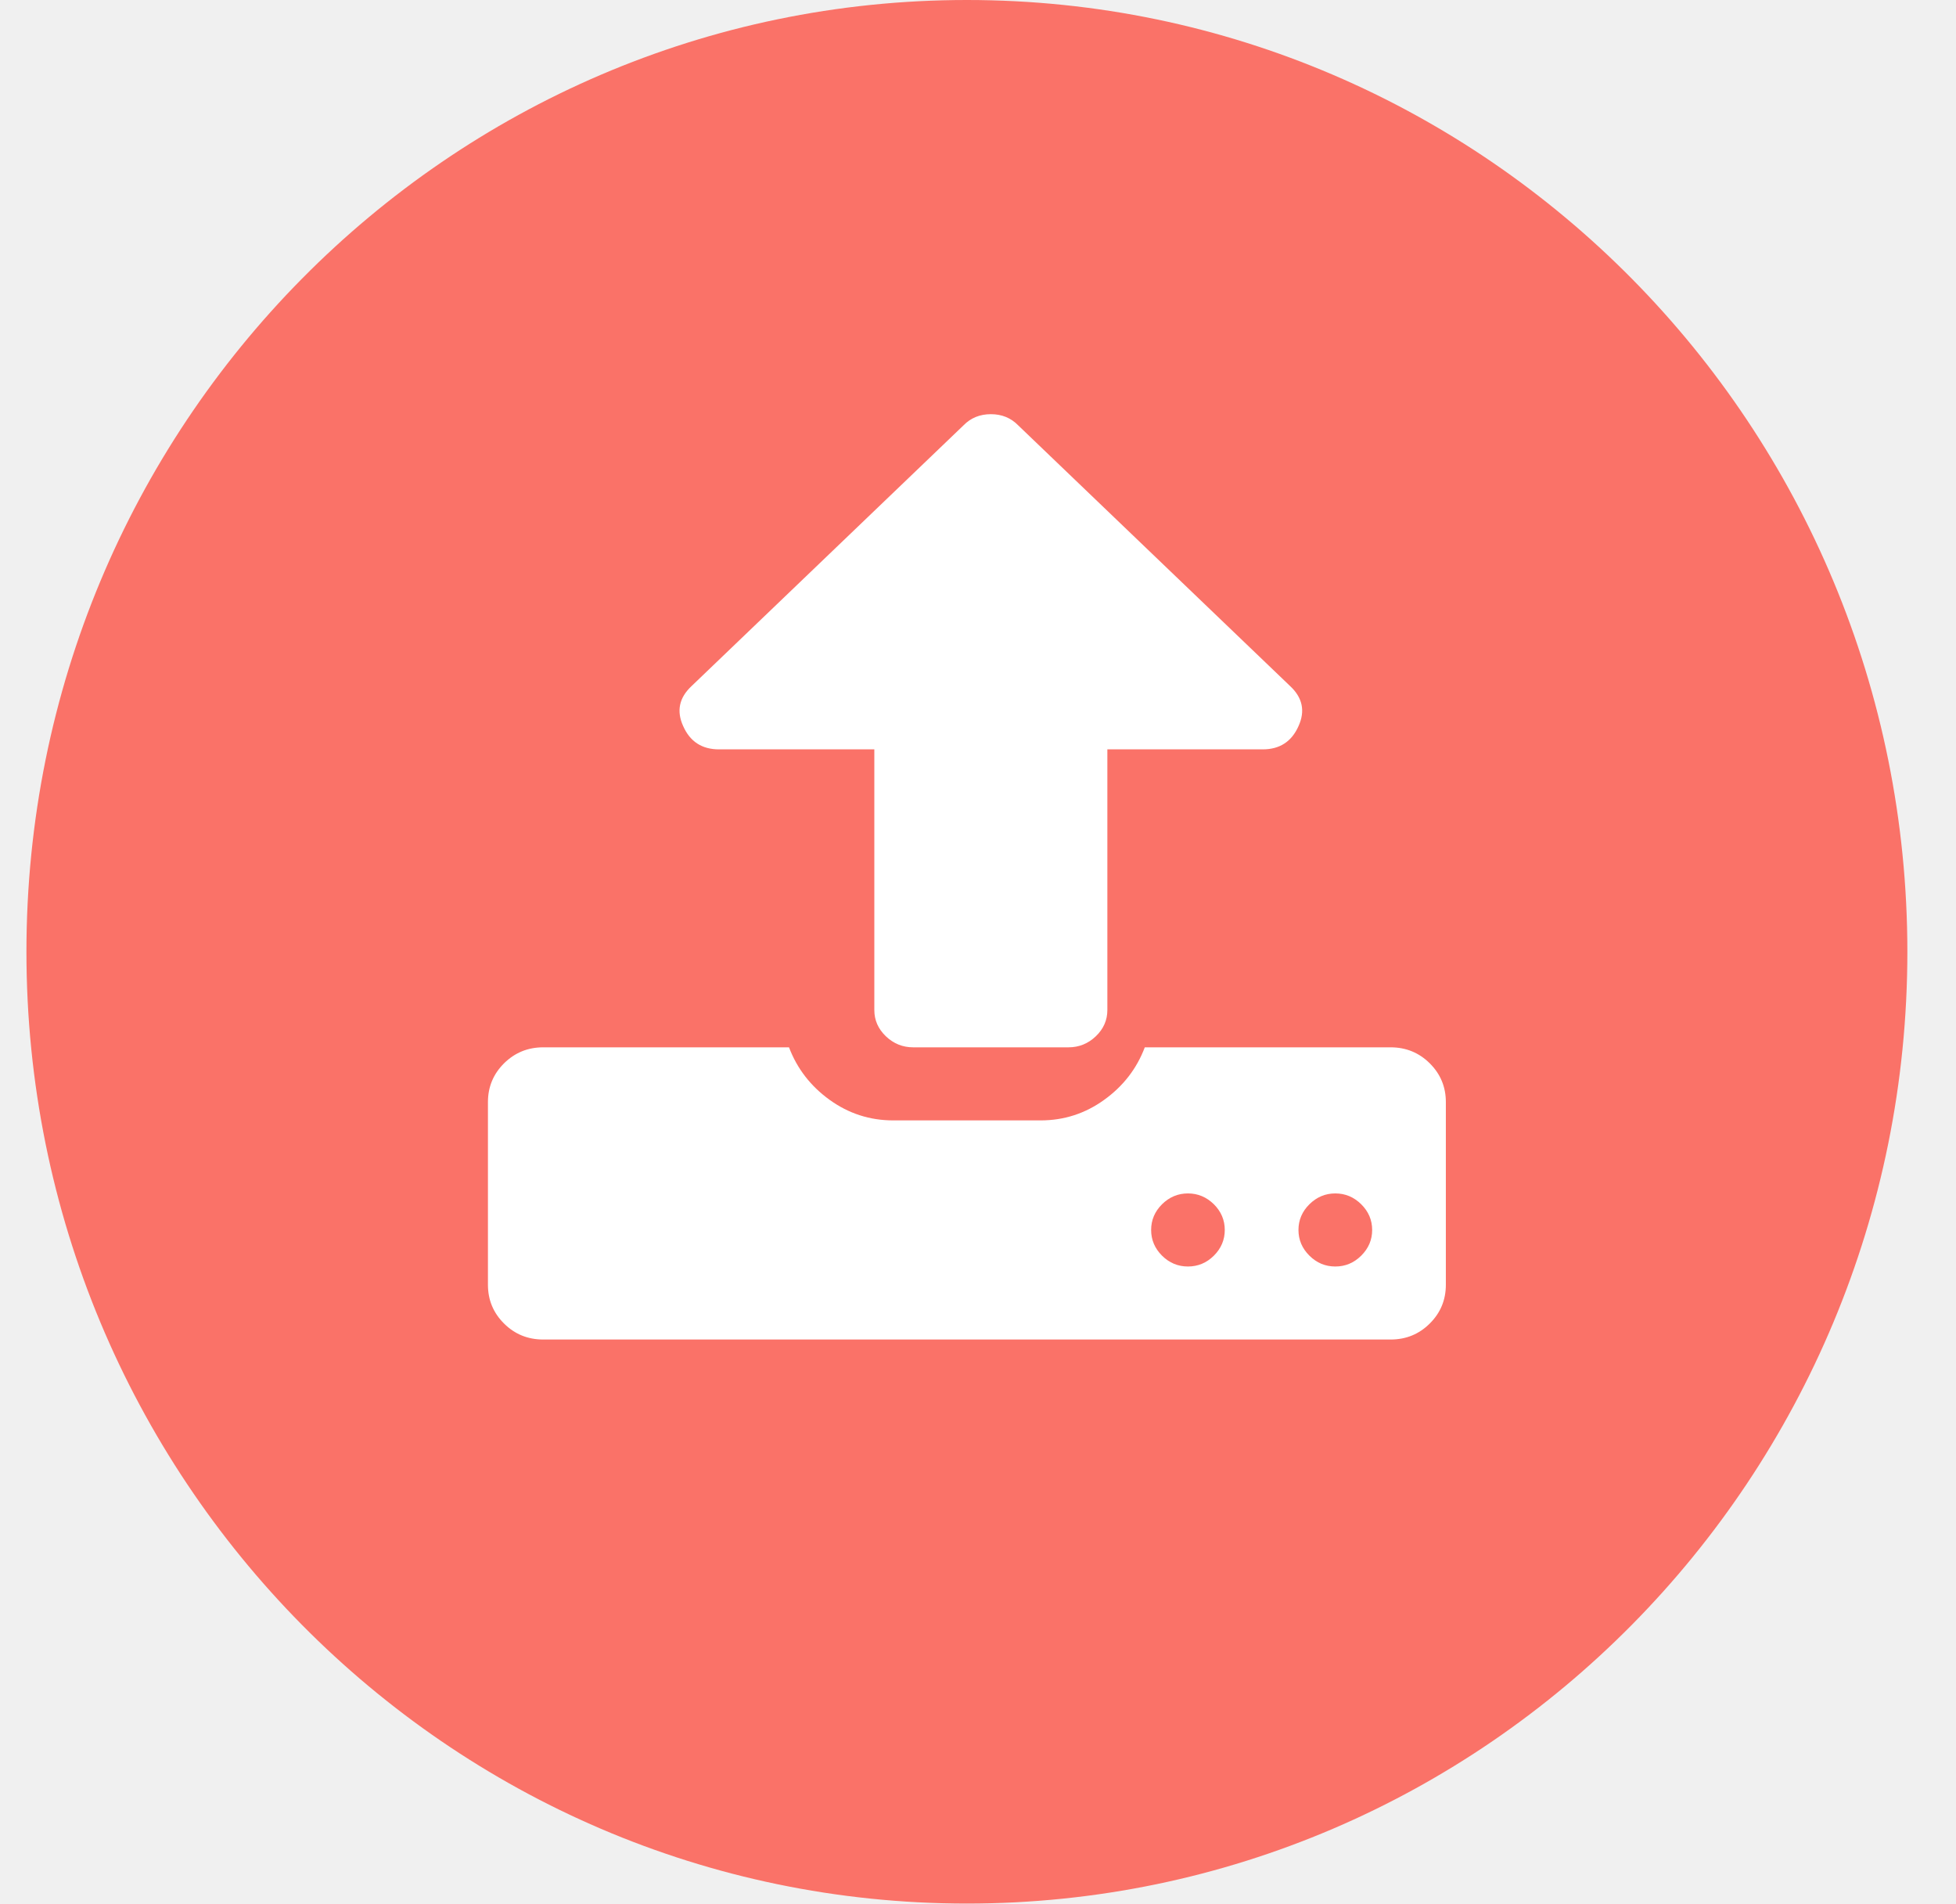
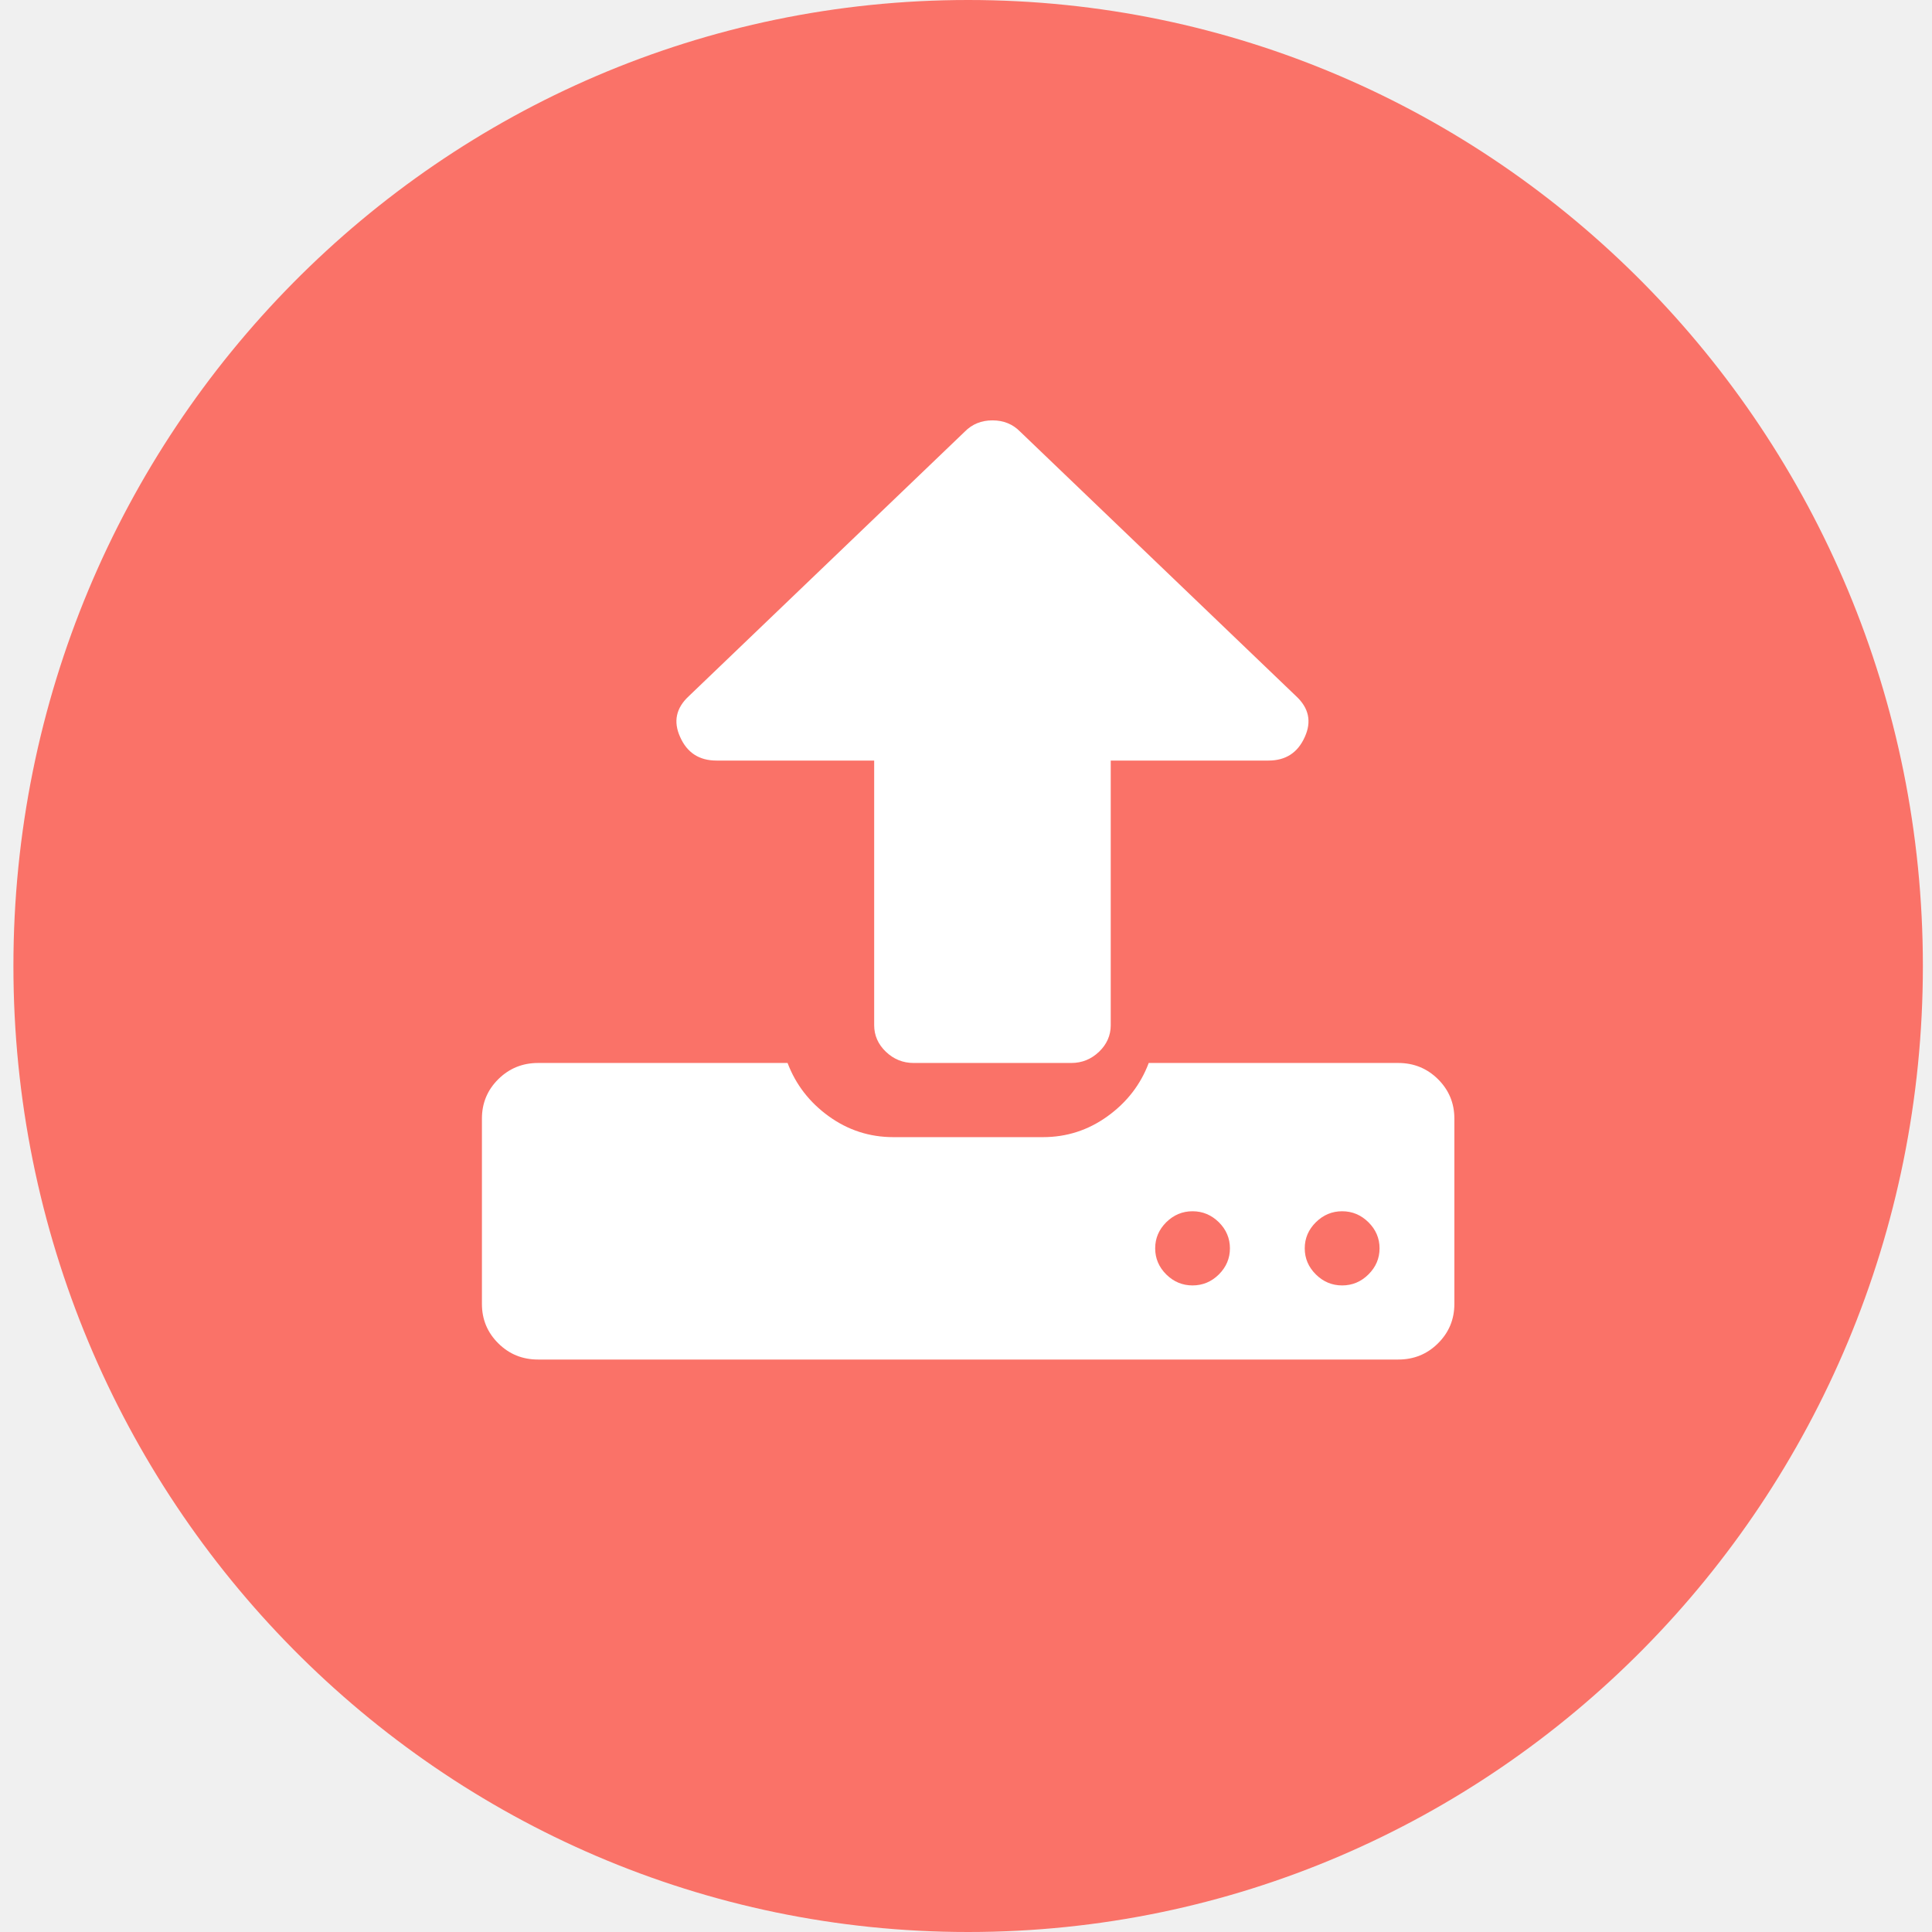
- <svg xmlns="http://www.w3.org/2000/svg" width="37" height="36" viewBox="0 0 37 36" fill="none">
-   <path fill-rule="evenodd" clip-rule="evenodd" d="M18.29 36C28.115 36 36.08 27.941 36.08 18C36.08 8.059 28.115 0 18.29 0C8.465 0 0.5 8.059 0.5 18C0.5 27.941 8.465 36 18.29 36Z" fill="#FA7268" />
-   <path fill-rule="evenodd" clip-rule="evenodd" d="M16.539 14.172H13.601C13.279 14.172 13.053 14.026 12.923 13.732C12.793 13.446 12.847 13.193 13.084 12.973L18.227 8.043C18.364 7.903 18.537 7.833 18.743 7.833C18.95 7.833 19.122 7.903 19.259 8.043L24.402 12.973C24.639 13.193 24.693 13.446 24.563 13.732C24.433 14.025 24.207 14.172 23.886 14.172H20.947V19.103C20.947 19.293 20.874 19.459 20.729 19.598C20.583 19.737 20.411 19.807 20.212 19.807H17.274C17.075 19.807 16.903 19.737 16.757 19.598C16.612 19.459 16.539 19.293 16.539 19.103V14.172ZM26.305 19.807C26.595 19.807 26.842 19.908 27.045 20.109C27.248 20.311 27.35 20.555 27.35 20.843V24.297C27.35 24.585 27.248 24.83 27.045 25.031C26.842 25.233 26.595 25.333 26.305 25.333H10.276C9.985 25.333 9.738 25.233 9.535 25.031C9.332 24.83 9.23 24.585 9.23 24.297V20.843C9.23 20.555 9.332 20.311 9.535 20.109C9.739 19.908 9.985 19.807 10.276 19.807H14.925C15.078 20.21 15.334 20.541 15.693 20.8C16.052 21.059 16.453 21.189 16.896 21.189H19.684C20.127 21.189 20.528 21.059 20.887 20.8C21.247 20.541 21.503 20.21 21.655 19.807H26.305ZM22.471 23.952C22.66 23.952 22.824 23.884 22.962 23.747C23.099 23.61 23.168 23.448 23.168 23.261C23.168 23.074 23.099 22.912 22.962 22.775C22.823 22.639 22.66 22.57 22.471 22.57C22.283 22.57 22.119 22.639 21.981 22.775C21.844 22.912 21.775 23.074 21.775 23.261C21.775 23.448 21.844 23.61 21.981 23.747C22.119 23.884 22.283 23.952 22.471 23.952ZM25.749 23.747C25.611 23.884 25.448 23.952 25.259 23.952C25.07 23.952 24.907 23.884 24.769 23.747C24.631 23.61 24.562 23.448 24.562 23.261C24.562 23.074 24.631 22.912 24.769 22.775C24.907 22.639 25.07 22.57 25.259 22.57C25.448 22.57 25.611 22.639 25.749 22.775C25.887 22.912 25.956 23.074 25.956 23.261C25.956 23.448 25.887 23.61 25.749 23.747Z" fill="white" />
+ <svg xmlns="http://www.w3.org/2000/svg" width="36" height="36" viewBox="0 0 36 36" fill="none">
+   <path fill-rule="evenodd" clip-rule="evenodd" d="M18.04 36C27.865 36 35.83 27.941 35.83 18C35.83 8.059 27.865 0 18.04 0C8.215 0 0.25 8.059 0.25 18C0.25 27.941 8.215 36 18.04 36Z" fill="#FA7268" />
+   <path fill-rule="evenodd" clip-rule="evenodd" d="M16.289 14.172H13.351C13.029 14.172 12.803 14.026 12.673 13.732C12.543 13.446 12.597 13.193 12.834 12.973L17.977 8.043C18.114 7.903 18.287 7.833 18.493 7.833C18.7 7.833 18.872 7.903 19.009 8.043L24.152 12.973C24.389 13.193 24.443 13.446 24.313 13.732C24.183 14.025 23.957 14.172 23.636 14.172H20.697V19.103C20.697 19.293 20.624 19.459 20.479 19.598C20.333 19.737 20.161 19.807 19.962 19.807H17.024C16.825 19.807 16.653 19.737 16.507 19.598C16.362 19.459 16.289 19.293 16.289 19.103V14.172ZM26.055 19.807C26.345 19.807 26.592 19.908 26.795 20.109C26.998 20.311 27.1 20.555 27.1 20.843V24.297C27.1 24.585 26.998 24.83 26.795 25.031C26.592 25.233 26.345 25.333 26.055 25.333H10.026C9.735 25.333 9.488 25.233 9.285 25.031C9.082 24.83 8.98 24.585 8.98 24.297V20.843C8.98 20.555 9.082 20.311 9.285 20.109C9.489 19.908 9.735 19.807 10.026 19.807H14.675C14.828 20.21 15.084 20.541 15.443 20.8C15.802 21.059 16.203 21.189 16.646 21.189H19.434C19.877 21.189 20.278 21.059 20.637 20.8C20.997 20.541 21.253 20.21 21.405 19.807H26.055ZM22.221 23.952C22.41 23.952 22.574 23.884 22.712 23.747C22.849 23.61 22.918 23.448 22.918 23.261C22.918 23.074 22.849 22.912 22.712 22.775C22.573 22.639 22.41 22.57 22.221 22.57C22.033 22.57 21.869 22.639 21.731 22.775C21.594 22.912 21.525 23.074 21.525 23.261C21.525 23.448 21.594 23.61 21.731 23.747C21.869 23.884 22.033 23.952 22.221 23.952ZM25.499 23.747C25.361 23.884 25.198 23.952 25.009 23.952C24.82 23.952 24.657 23.884 24.519 23.747C24.381 23.61 24.312 23.448 24.312 23.261C24.312 23.074 24.381 22.912 24.519 22.775C24.657 22.639 24.82 22.57 25.009 22.57C25.198 22.57 25.361 22.639 25.499 22.775C25.637 22.912 25.706 23.074 25.706 23.261C25.706 23.448 25.637 23.61 25.499 23.747Z" fill="white" />
</svg>
